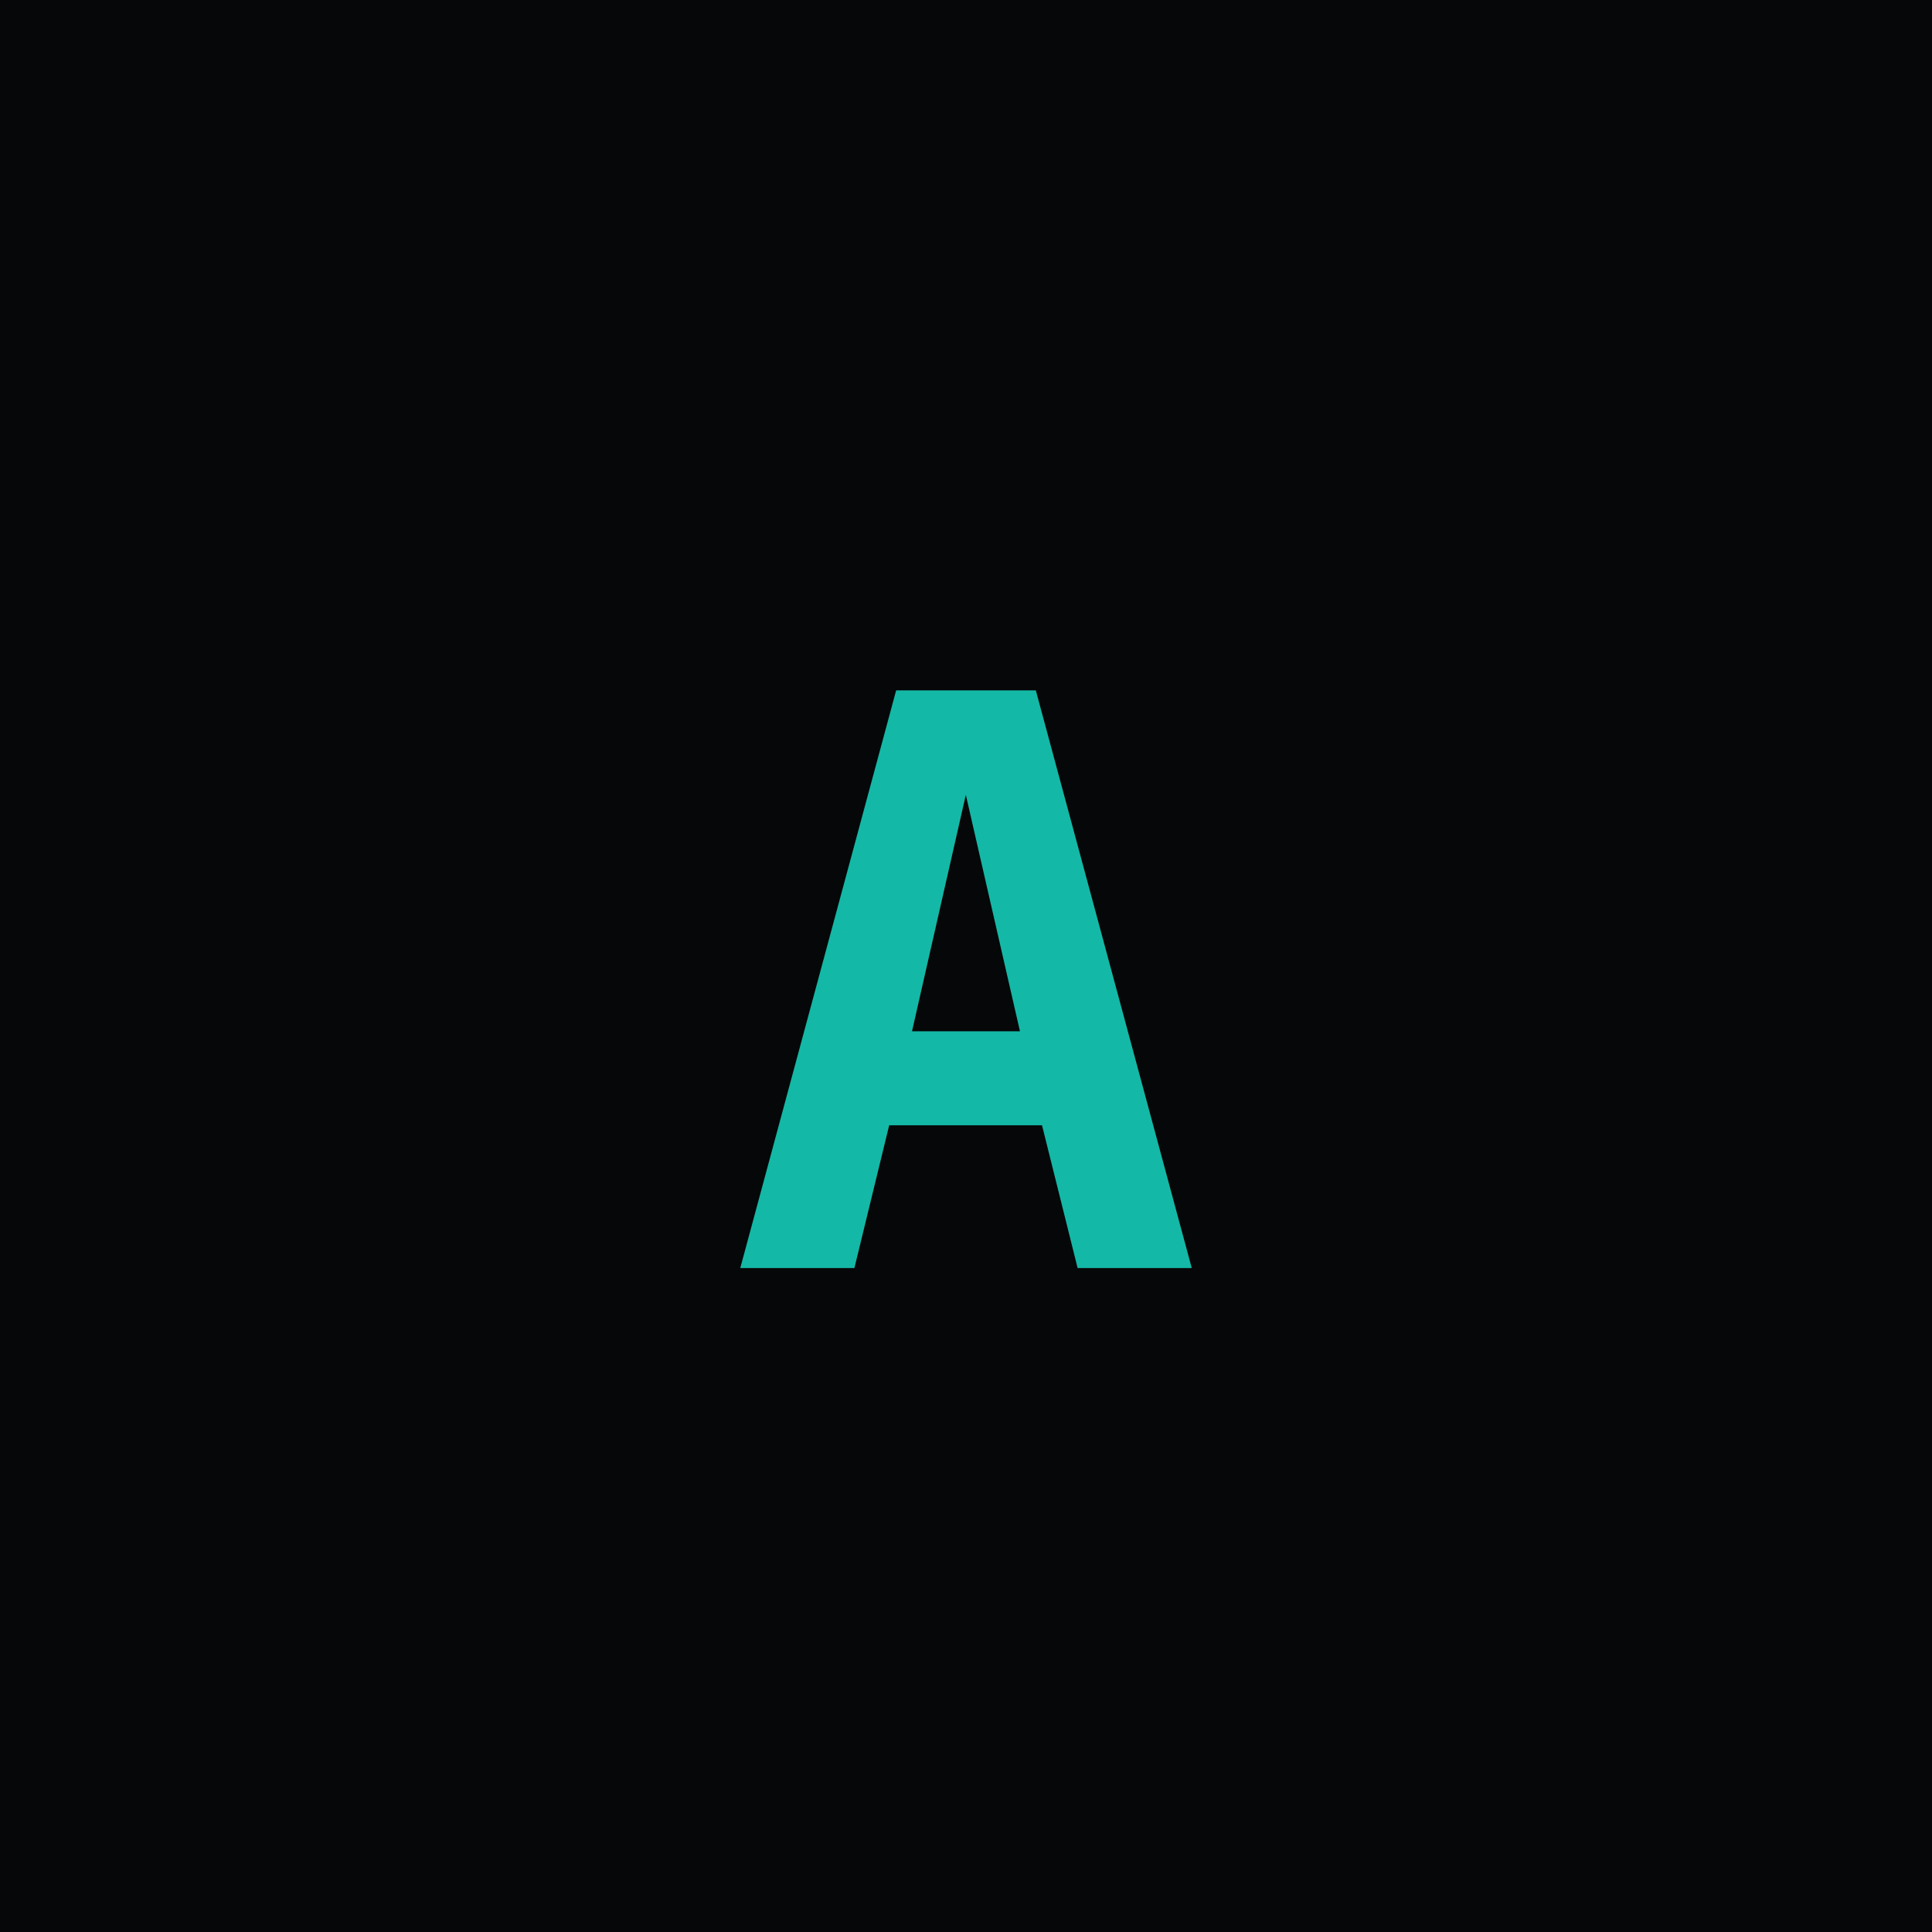
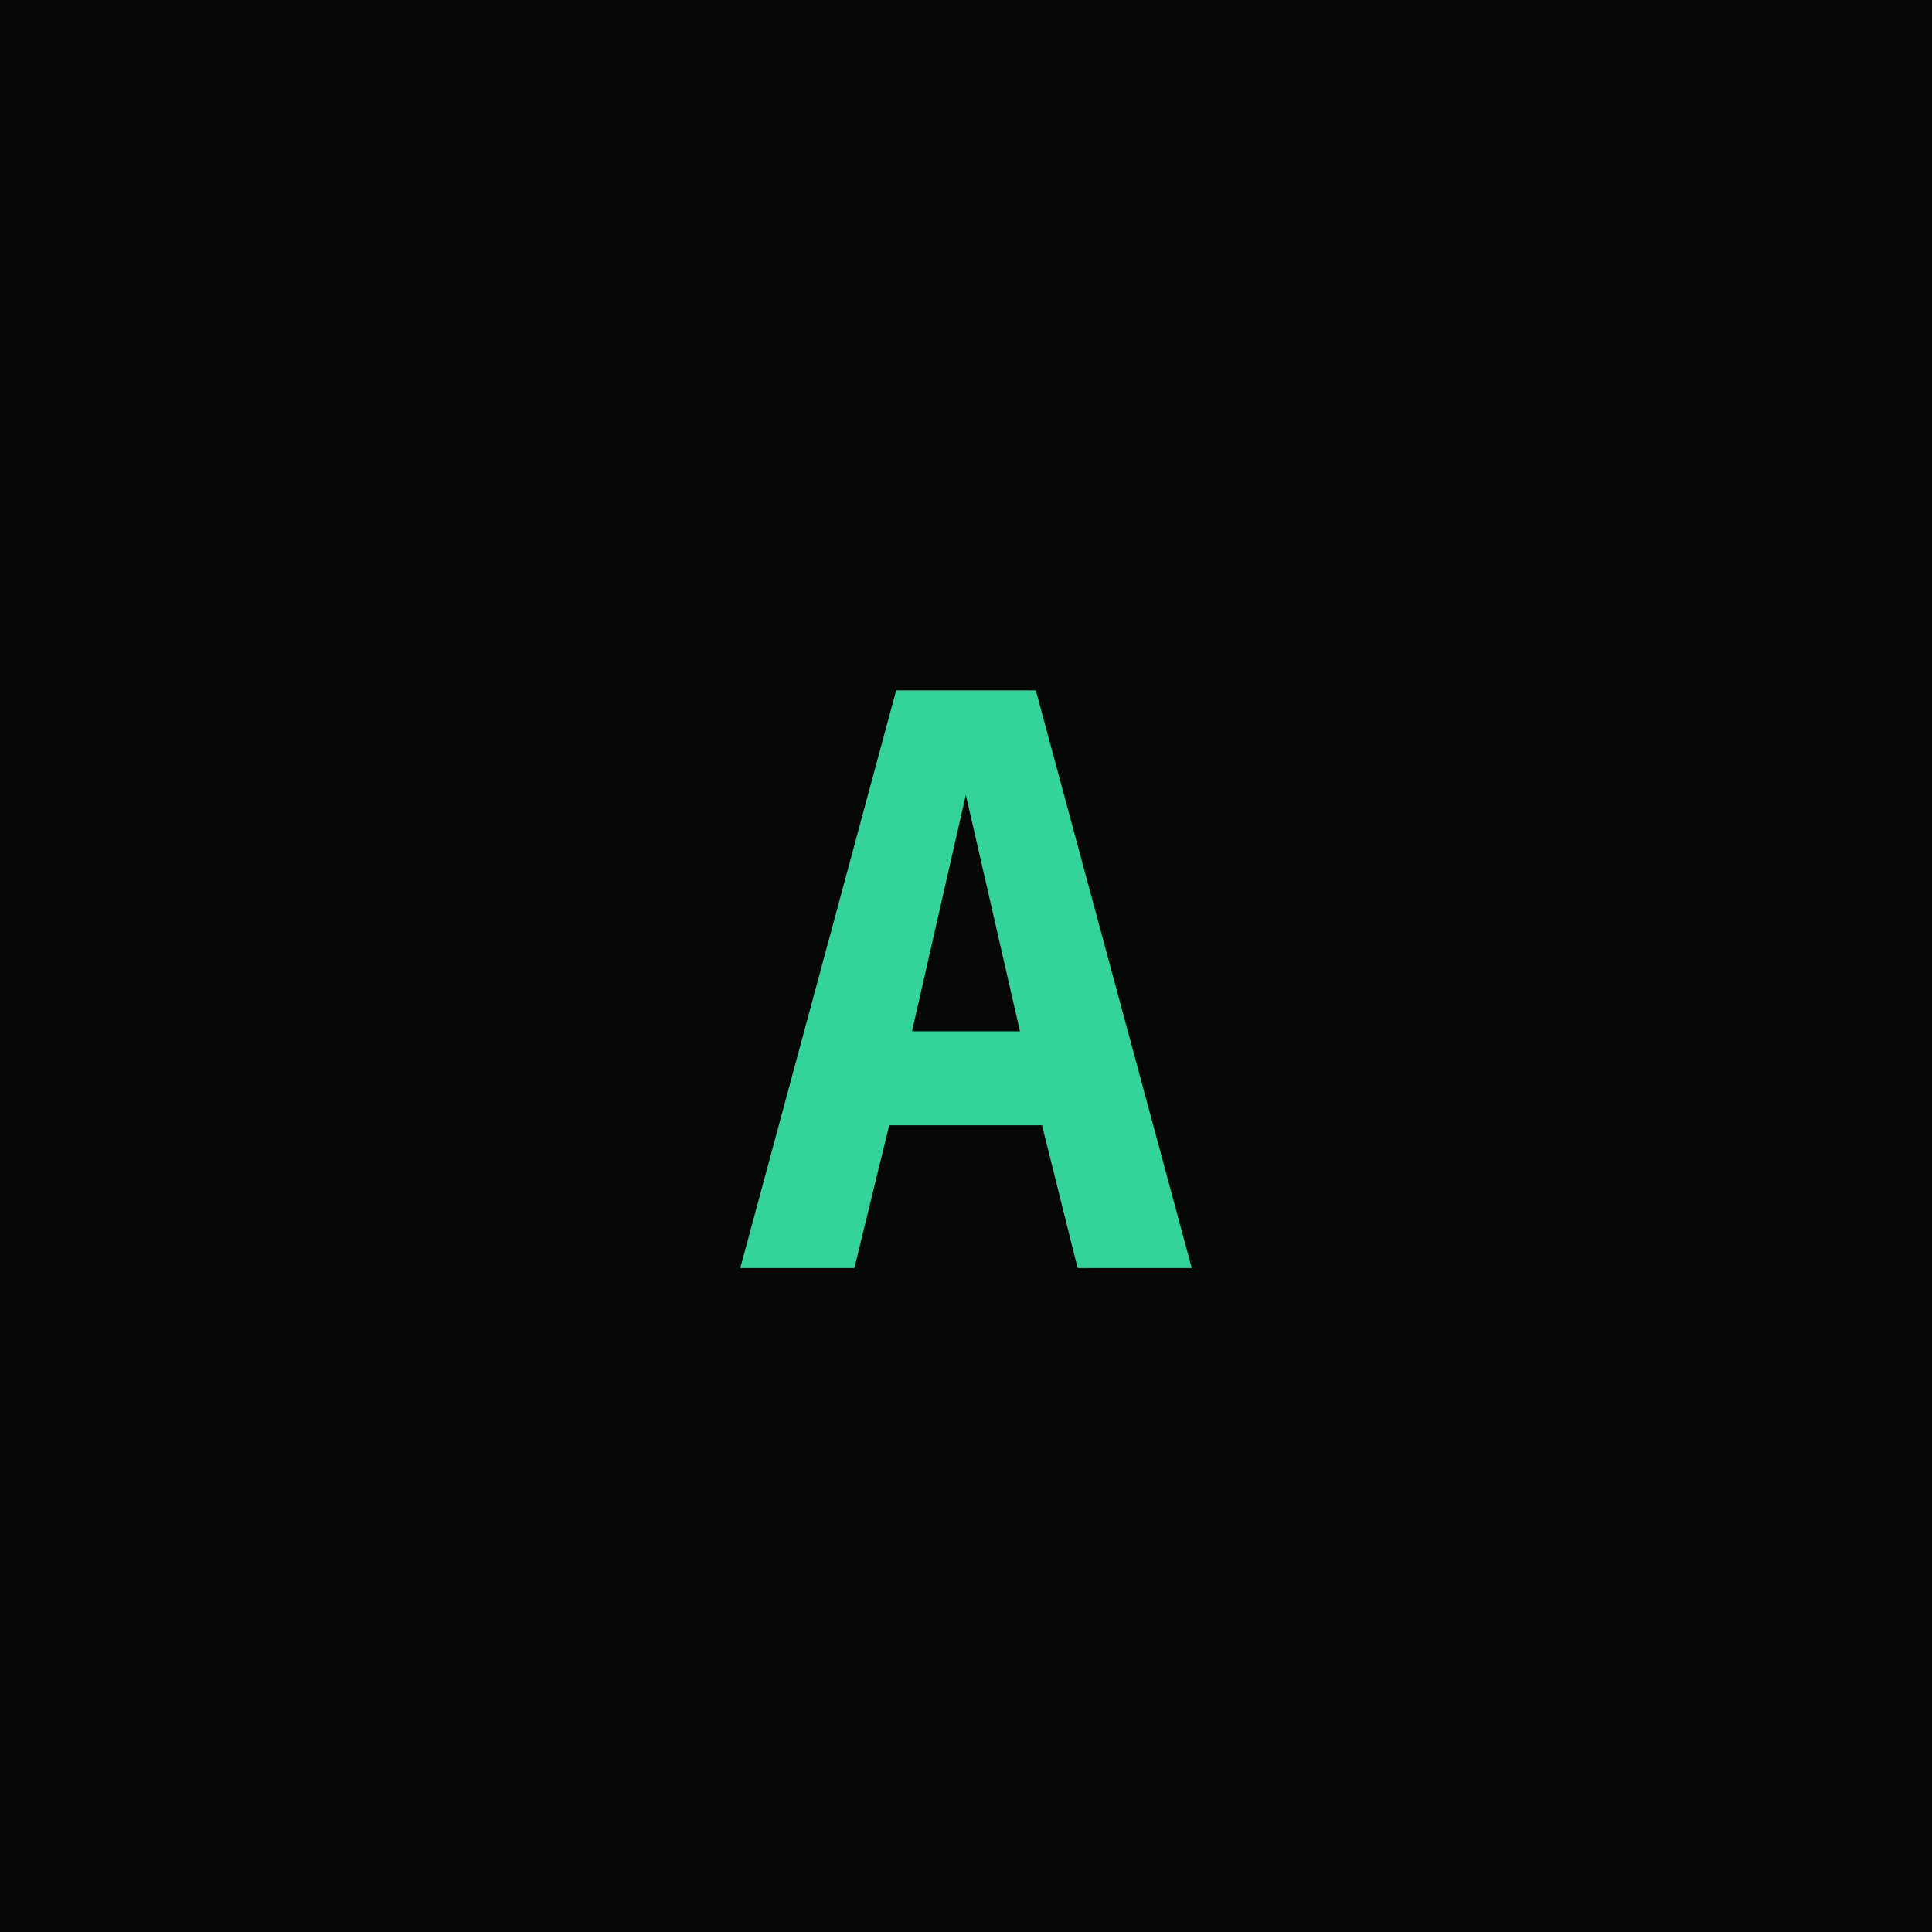
<svg xmlns="http://www.w3.org/2000/svg" viewBox="0 0 512 512" width="512" height="512">
-   <rect width="512" height="512" fill="#060708" />
-   <text x="50%" y="54%" dominant-baseline="middle" text-anchor="middle" font-family="'JetBrains Mono','DM Mono',monospace" font-size="210" font-weight="700" fill="#14B8A6">A</text>
+   <rect width="512" height="512" fill="#060807" />
+   <text x="50%" y="54%" dominant-baseline="middle" text-anchor="middle" font-family="'JetBrains Mono','DM Mono',monospace" font-size="210" font-weight="700" fill="#34D399">A</text>
</svg>
